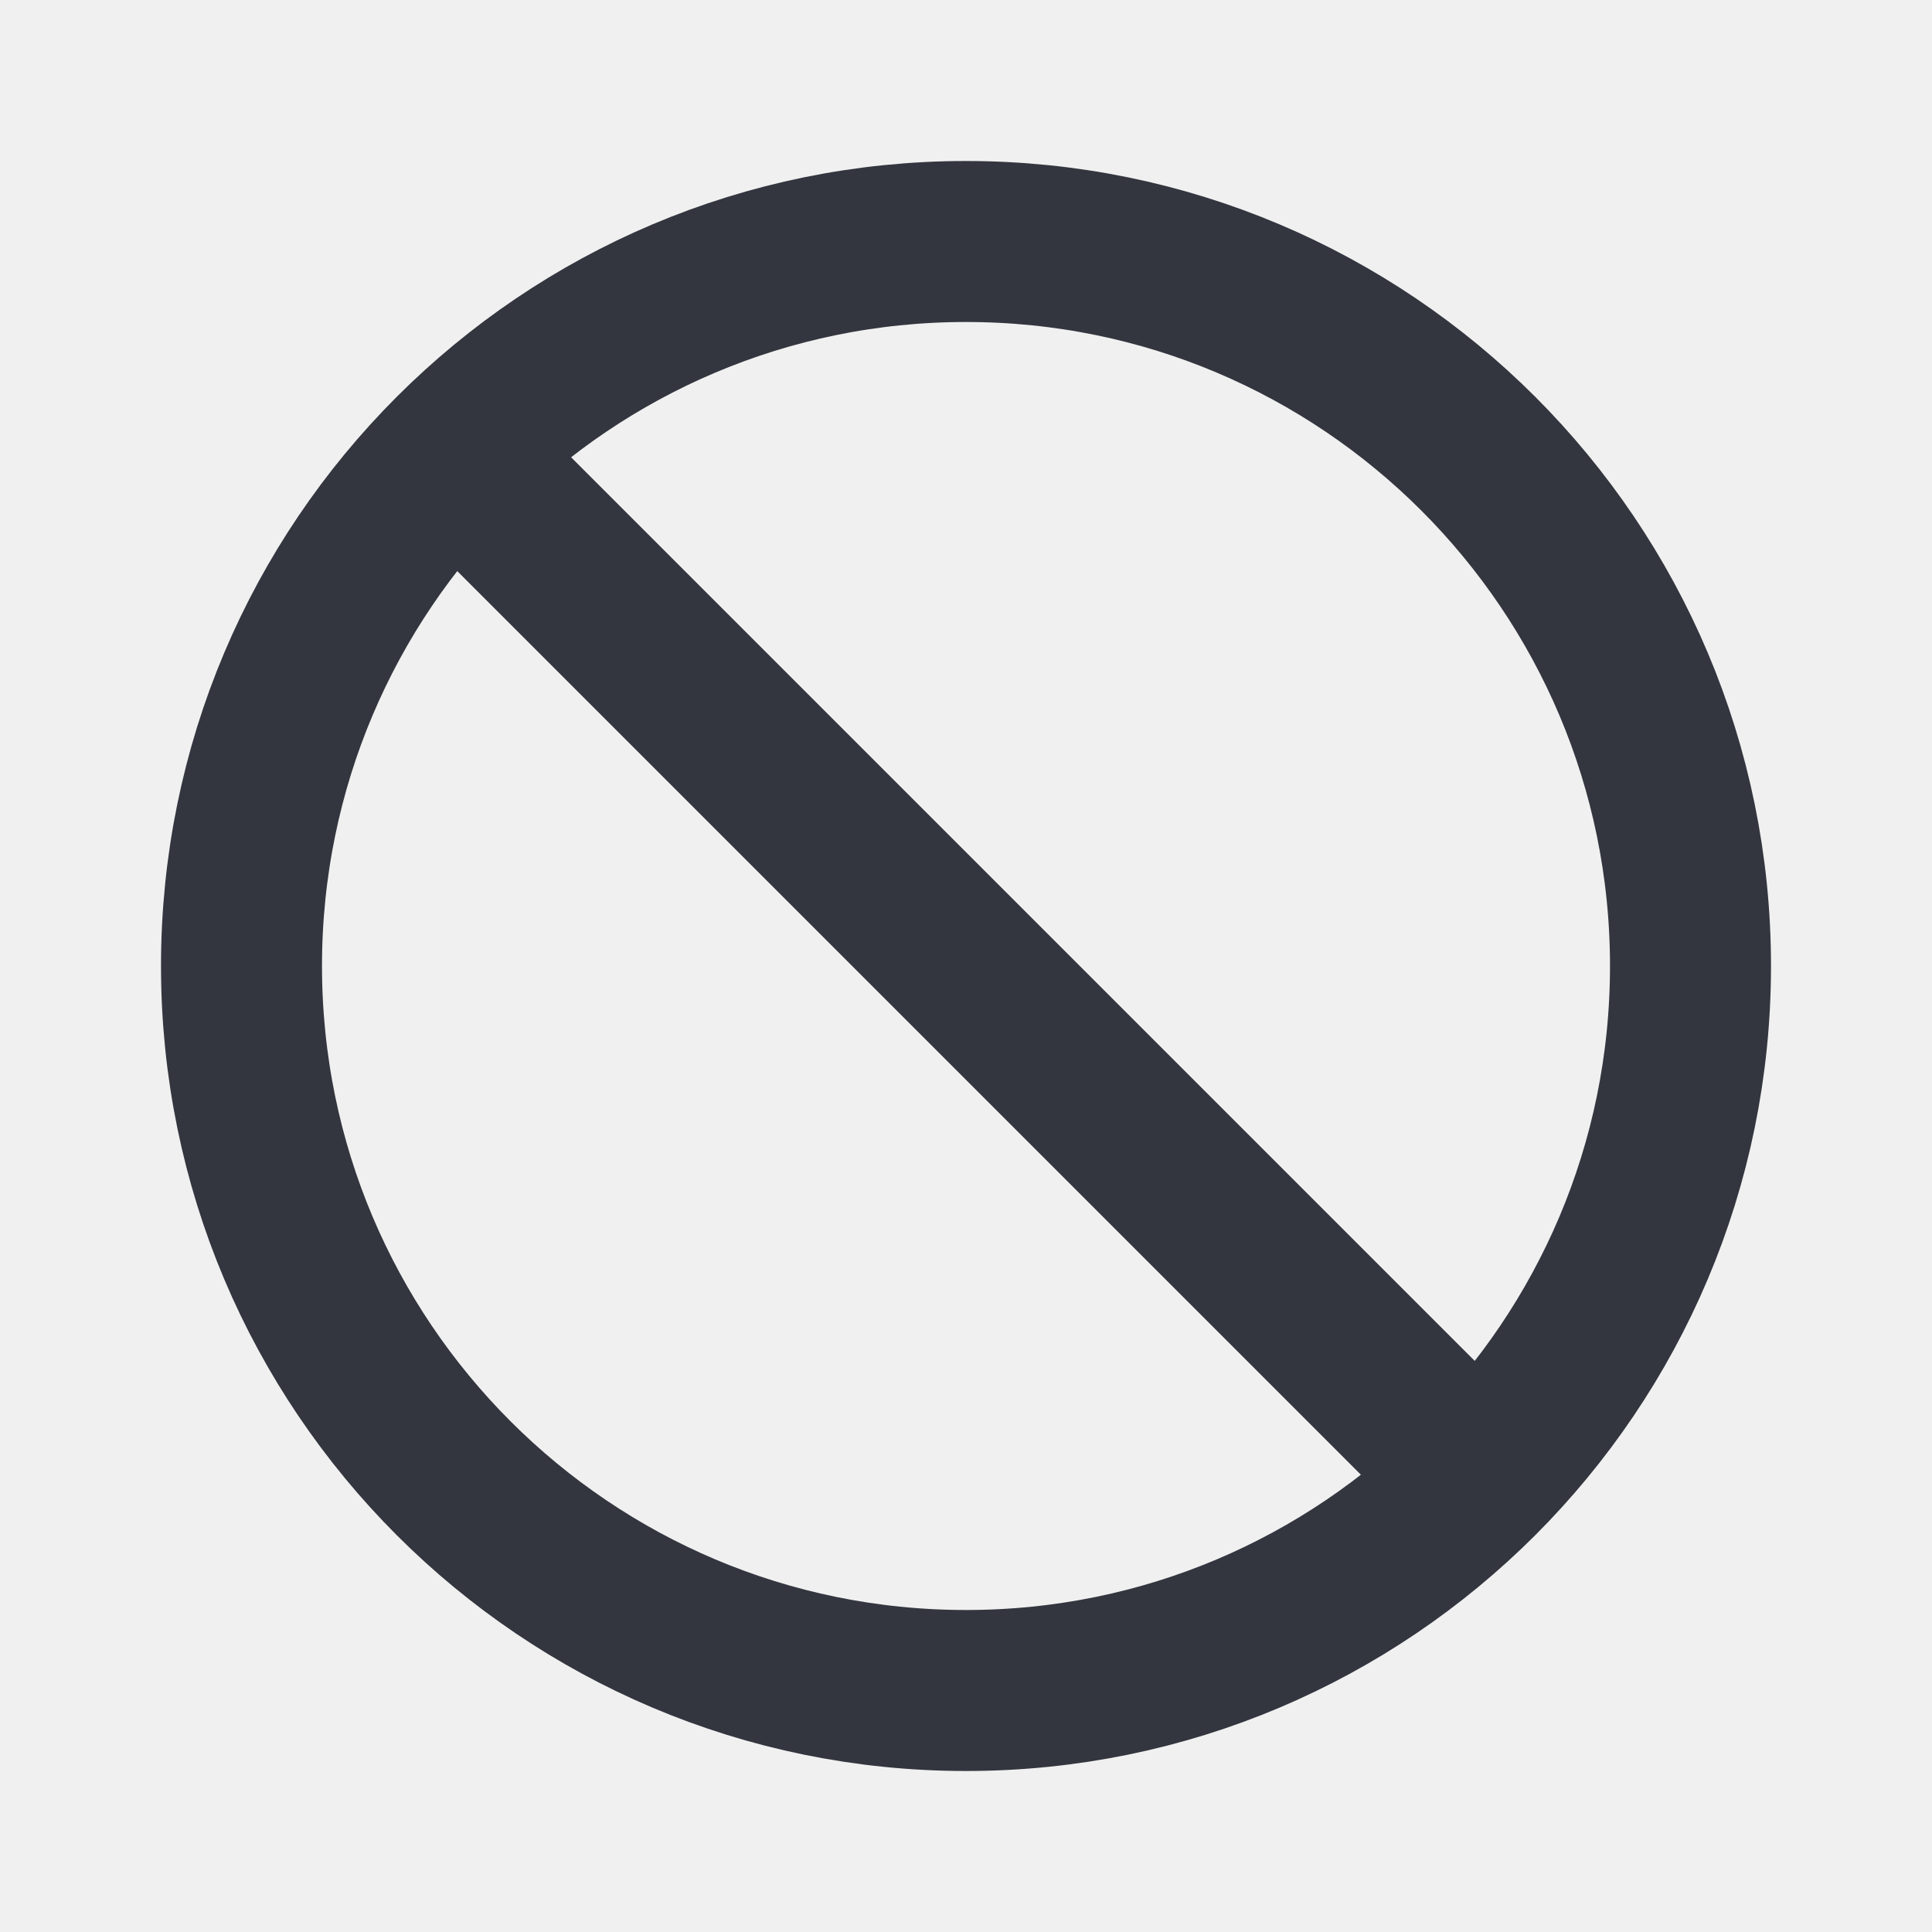
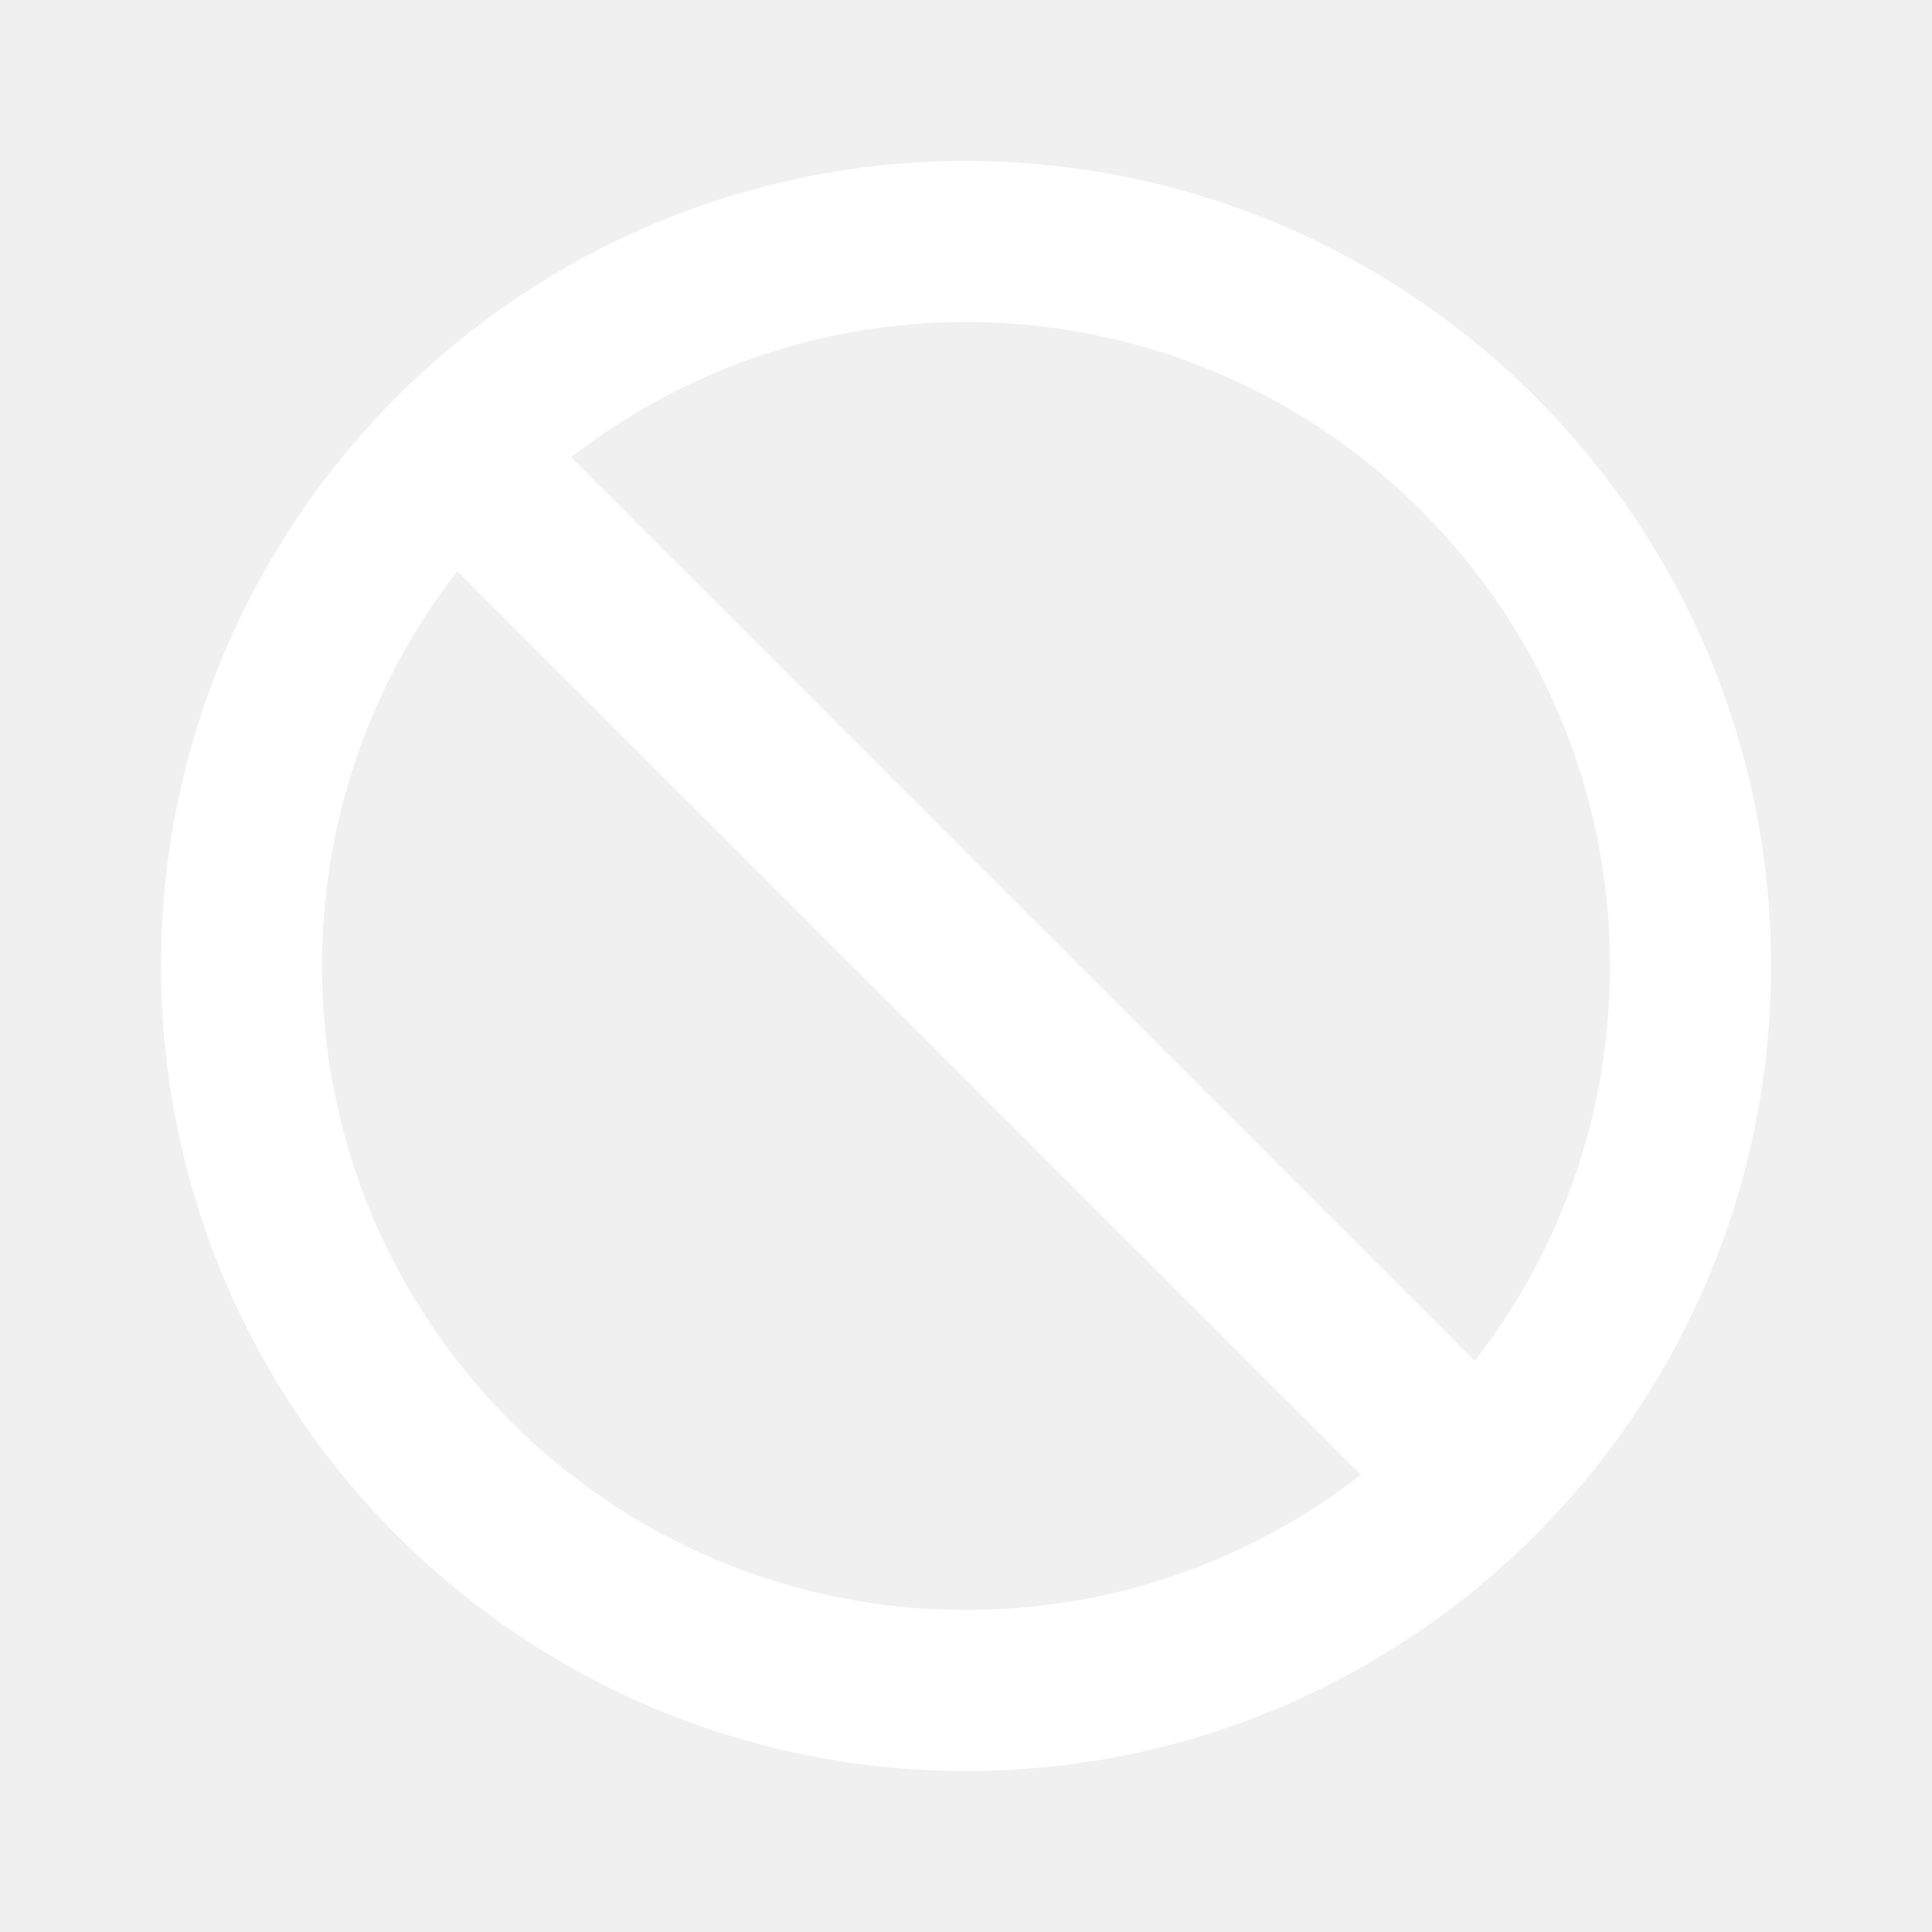
<svg xmlns="http://www.w3.org/2000/svg" width="800px" height="800px" viewBox="0 0 24 24" fill="none">
-   <circle cx="12" cy="12" r="9" stroke="#33363F" stroke-width="2" />
-   <path d="M18 18L6 6" stroke="#33363F" stroke-width="2" />
+   <circle cx="12" cy="12" r="9" stroke="#ffffff" stroke-width="2" />
+   <path d="M18 18L6 6" stroke="#ffffff" stroke-width="2" />
</svg>
